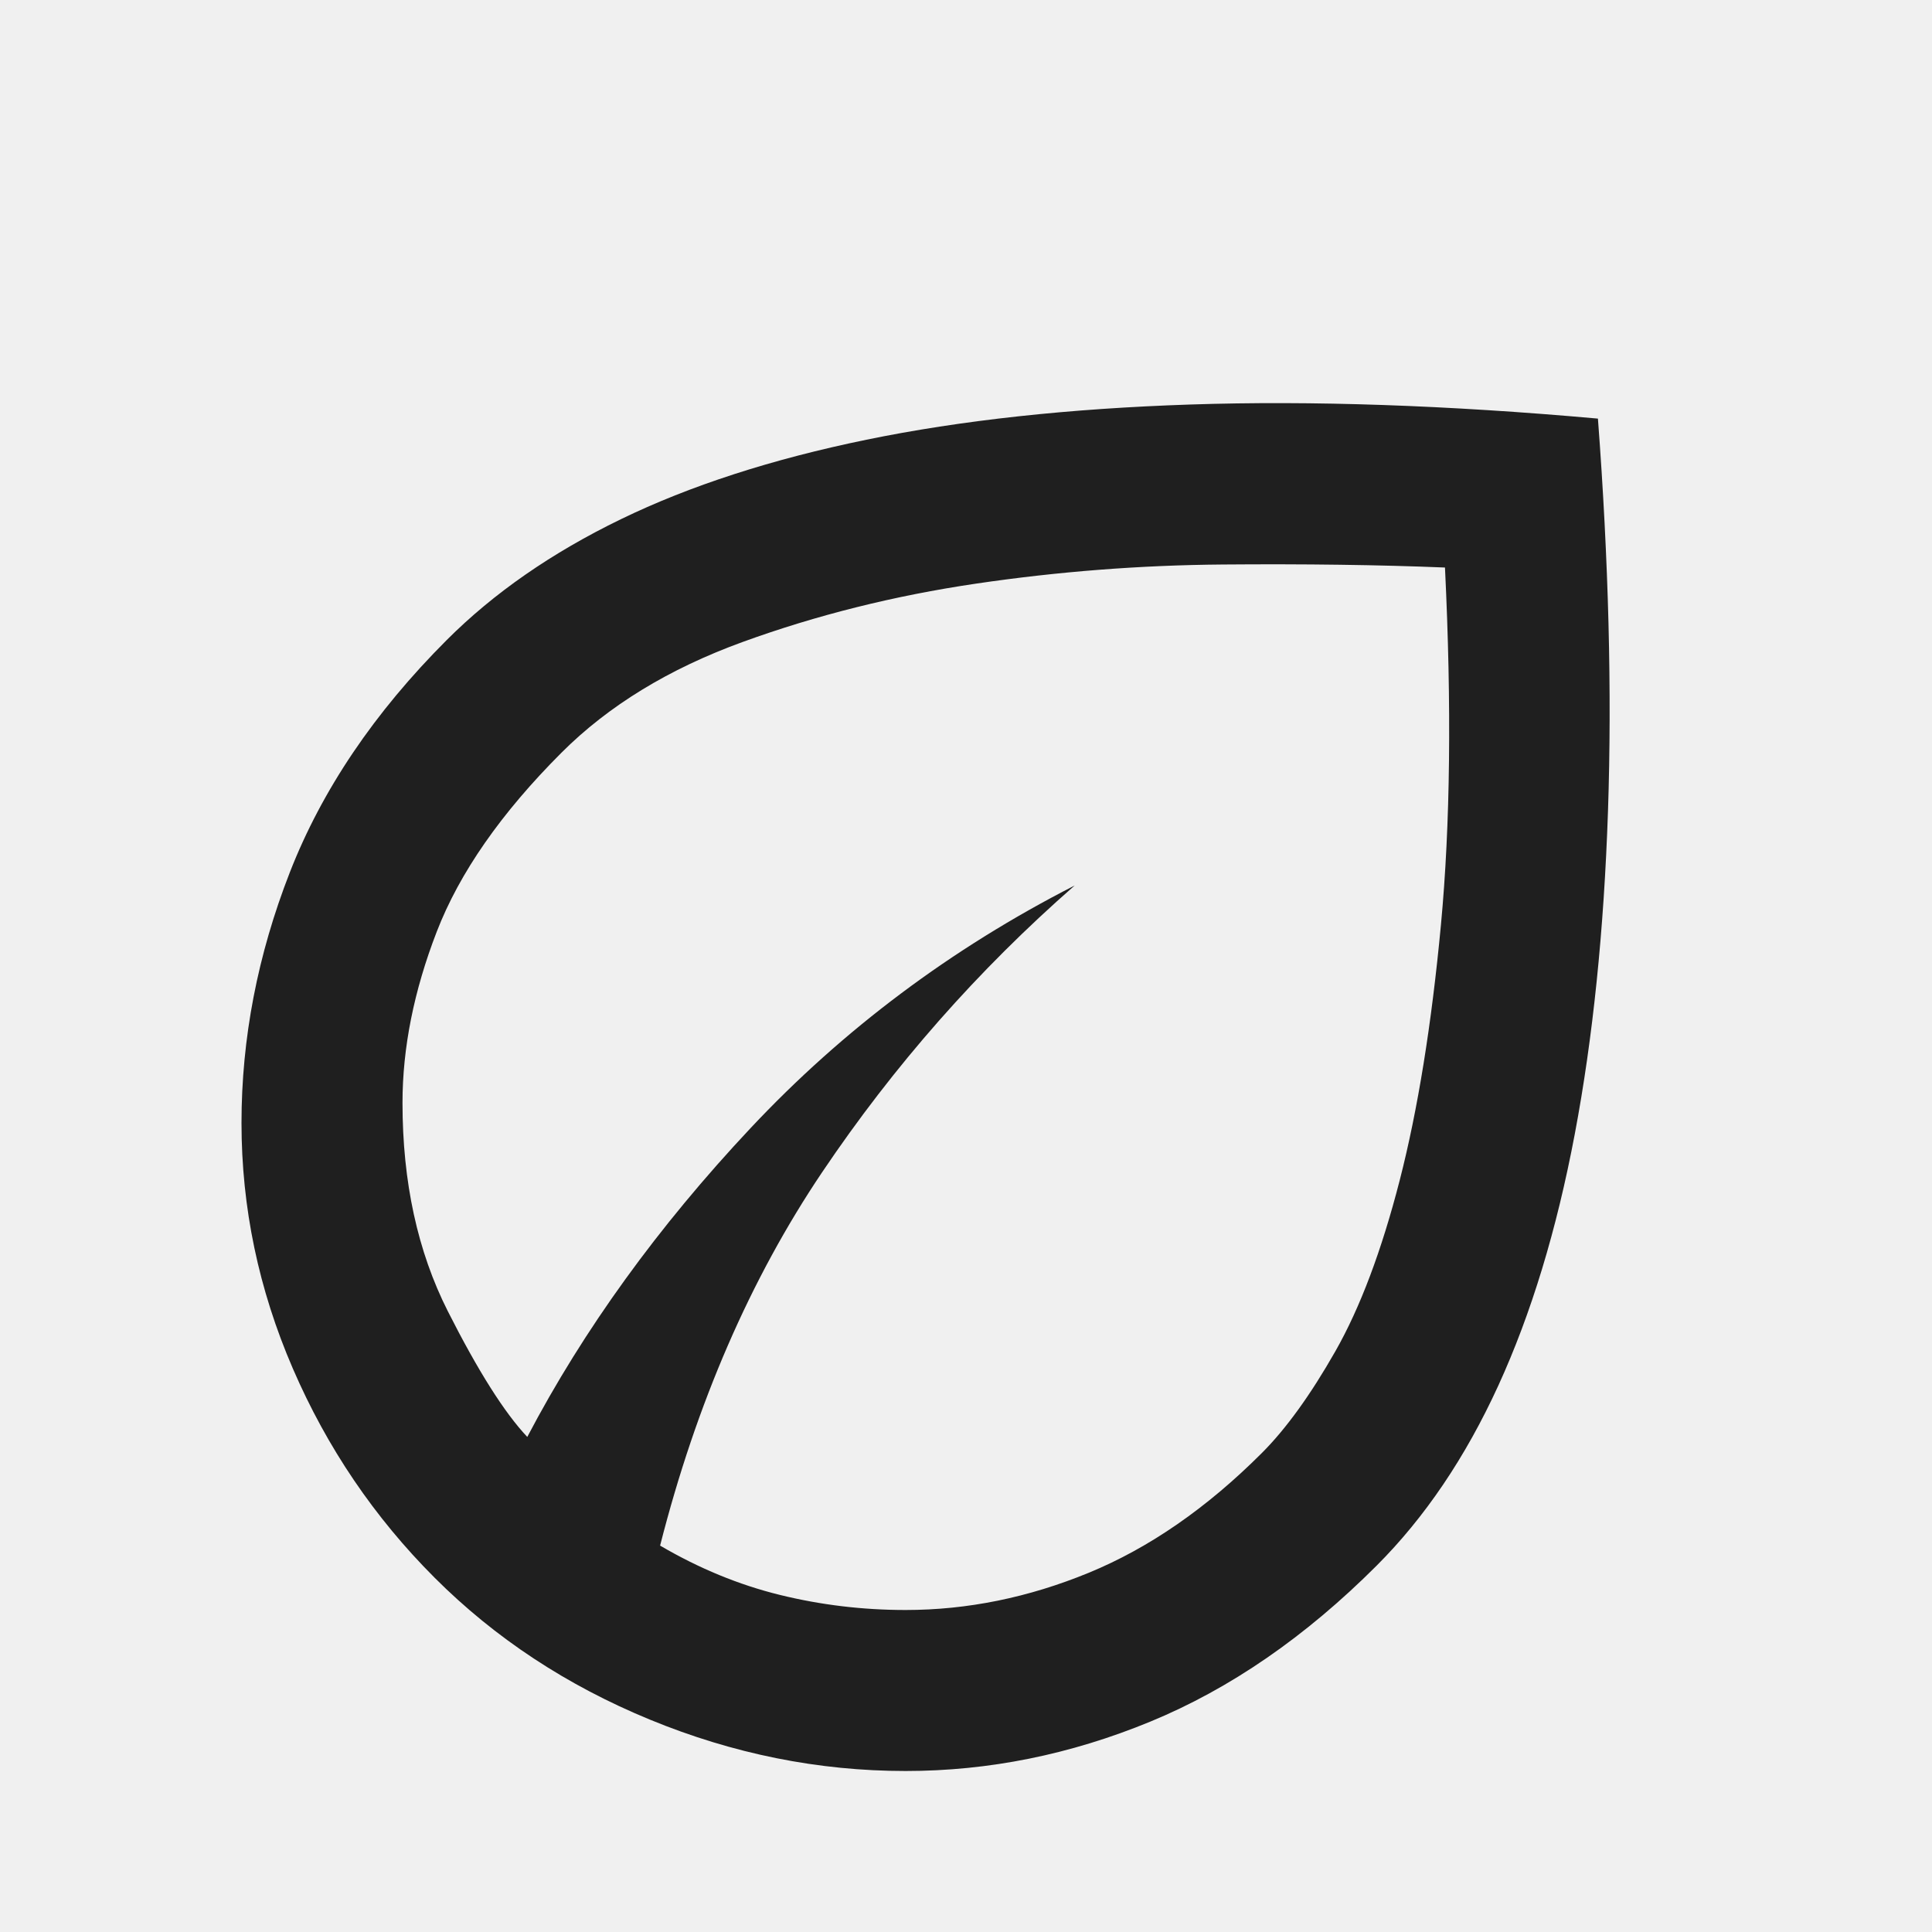
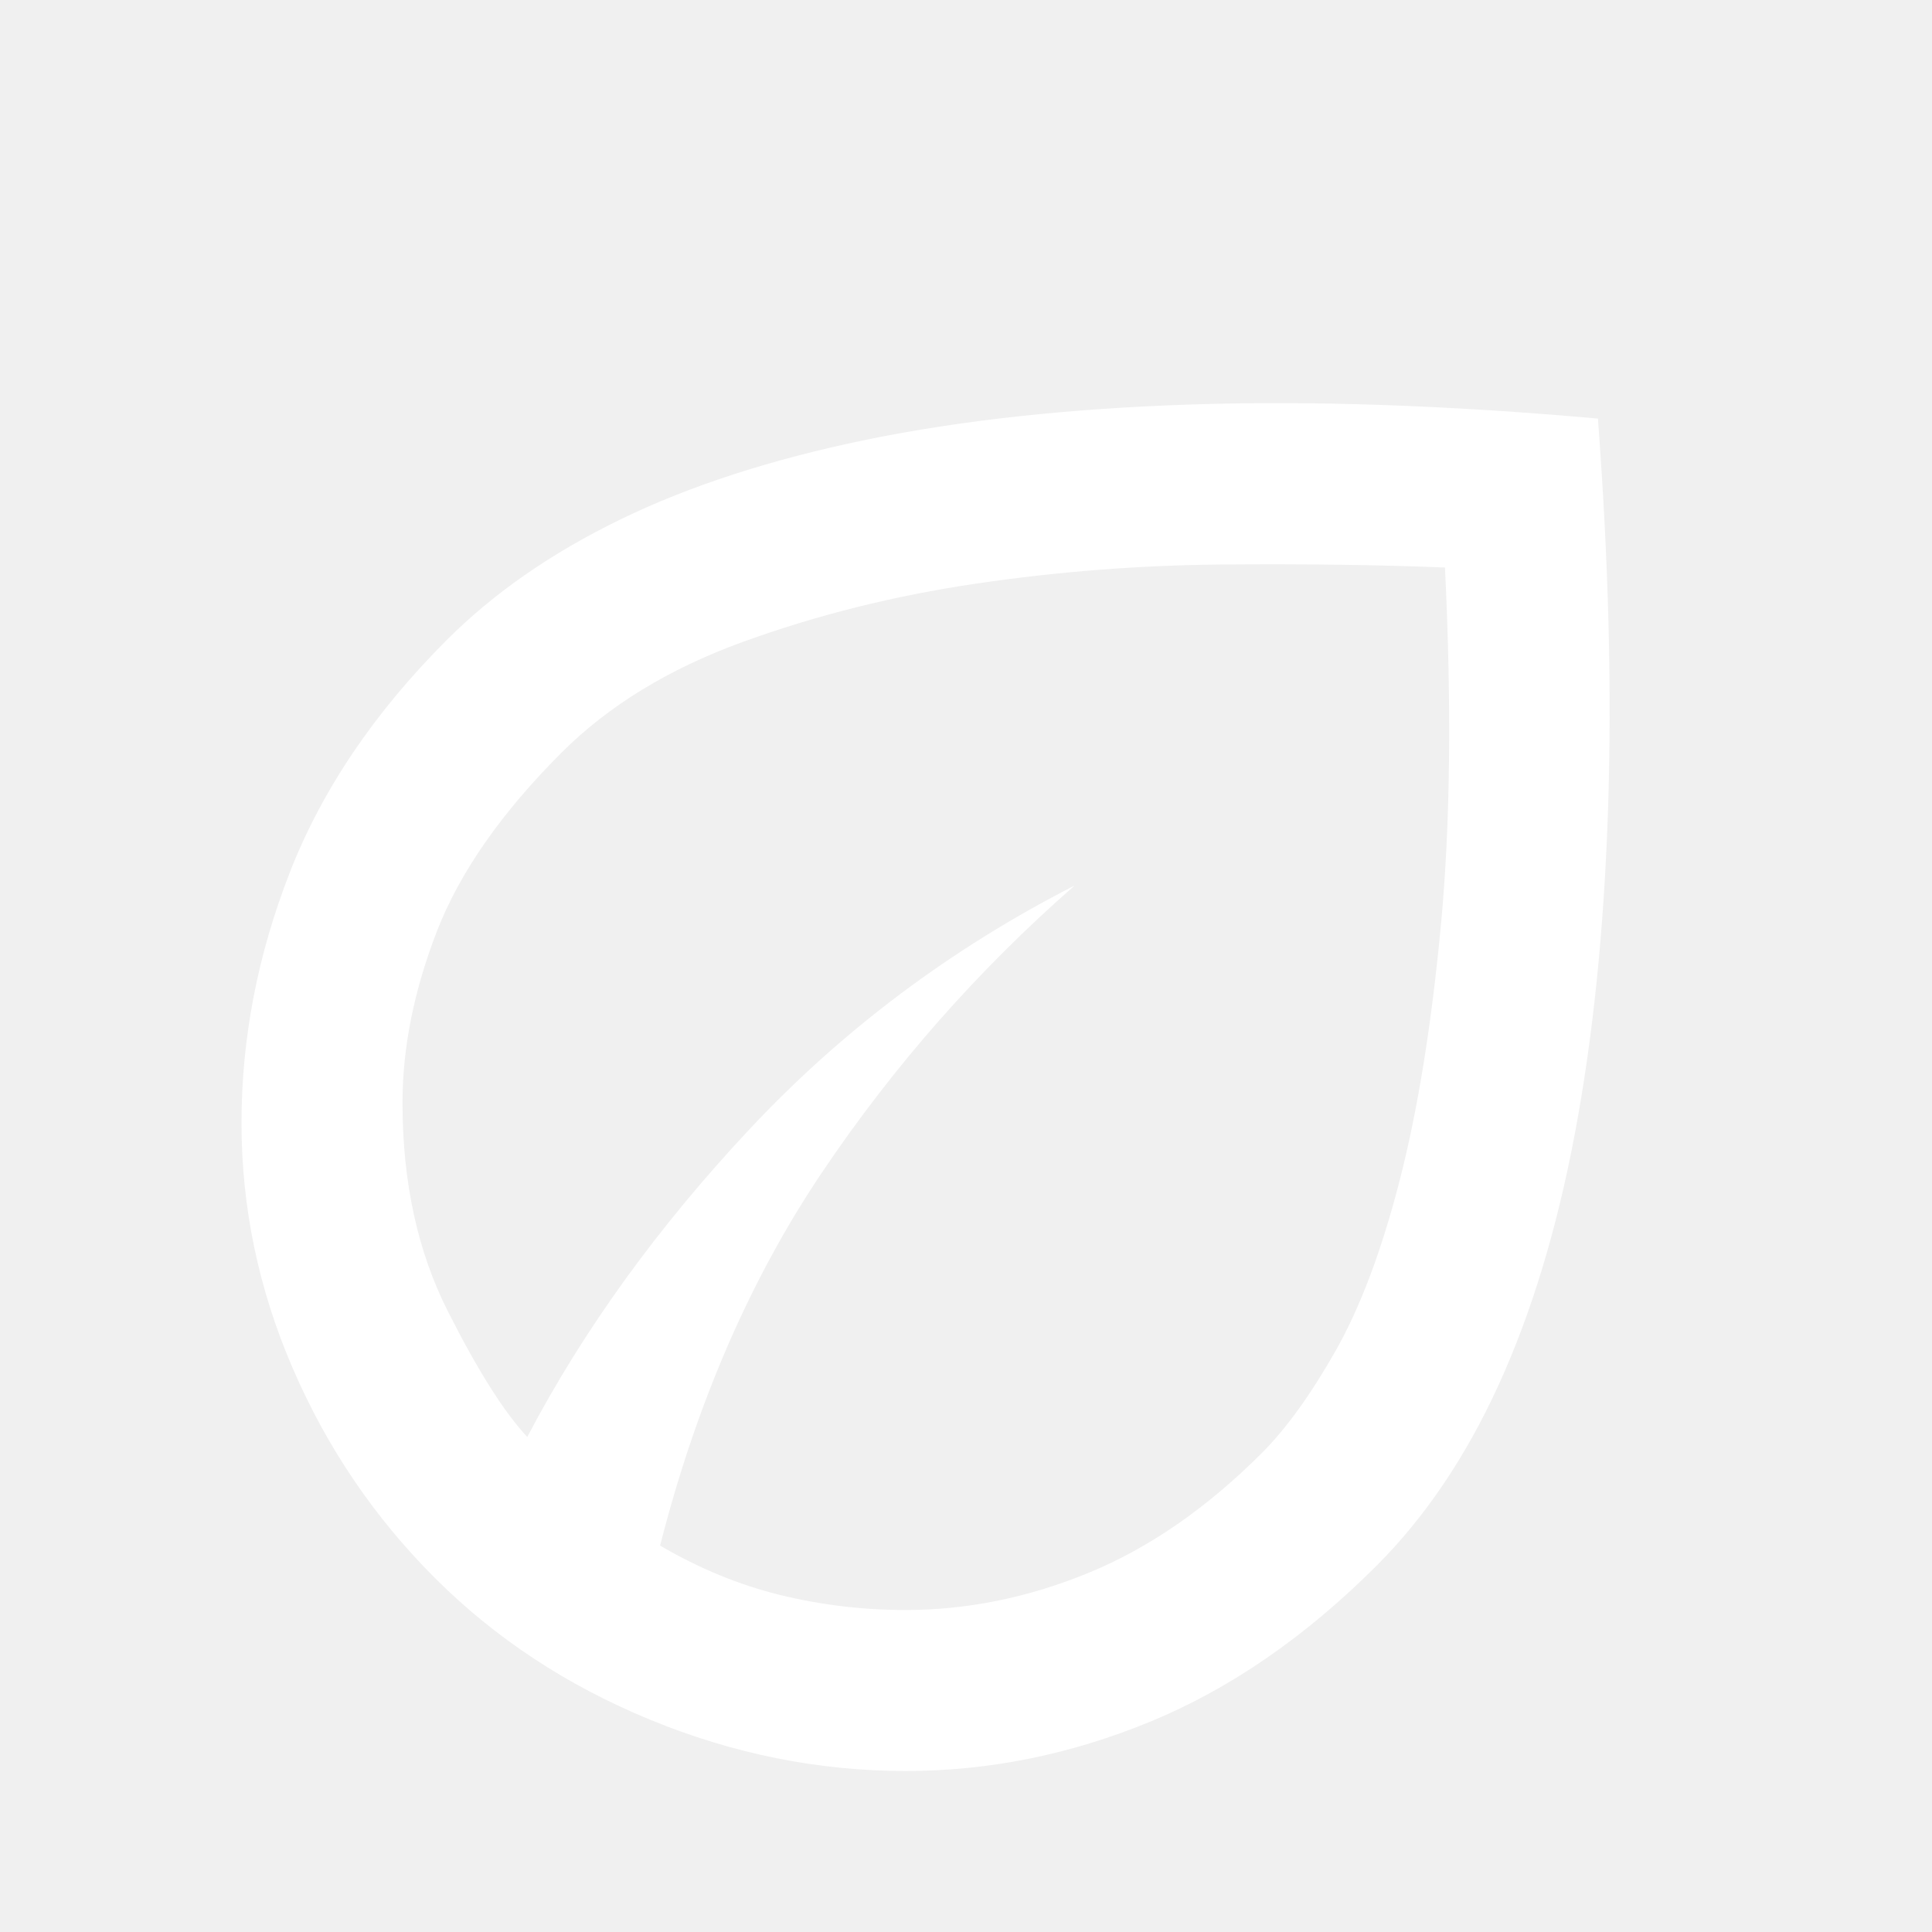
- <svg xmlns="http://www.w3.org/2000/svg" height="24px" viewBox="0 -960 960 960" width="24px" fill="#1f1f1f">
+ <svg xmlns="http://www.w3.org/2000/svg" height="24px" viewBox="0 -960 960 960" width="24px" fill="#ffffff">
  <path d="M216-176q-45-45-70.5-104T120-402q0-63 24-124.5T222-642q35-35 86.5-60t122-39.5Q501-756 591.5-759t202.5 7q8 106 5 195t-16.5 160.5q-13.5 71.5-38 125T684-182q-53 53-112.5 77.5T450-80q-65 0-127-25.5T216-176Zm112-16q29 17 59.5 24.5T450-160q46 0 91-18.5t86-59.5q18-18 36.5-50.5t32-85Q709-426 716-500.5t2-177.5q-49-2-110.5-1.5T485-670q-61 9-116 29t-90 55q-45 45-62 89t-17 85q0 59 22.5 103.5T262-246q42-80 111-153.5T534-520q-72 63-125.5 142.5T328-192Zm0 0Zm0 0Z" />
</svg>
